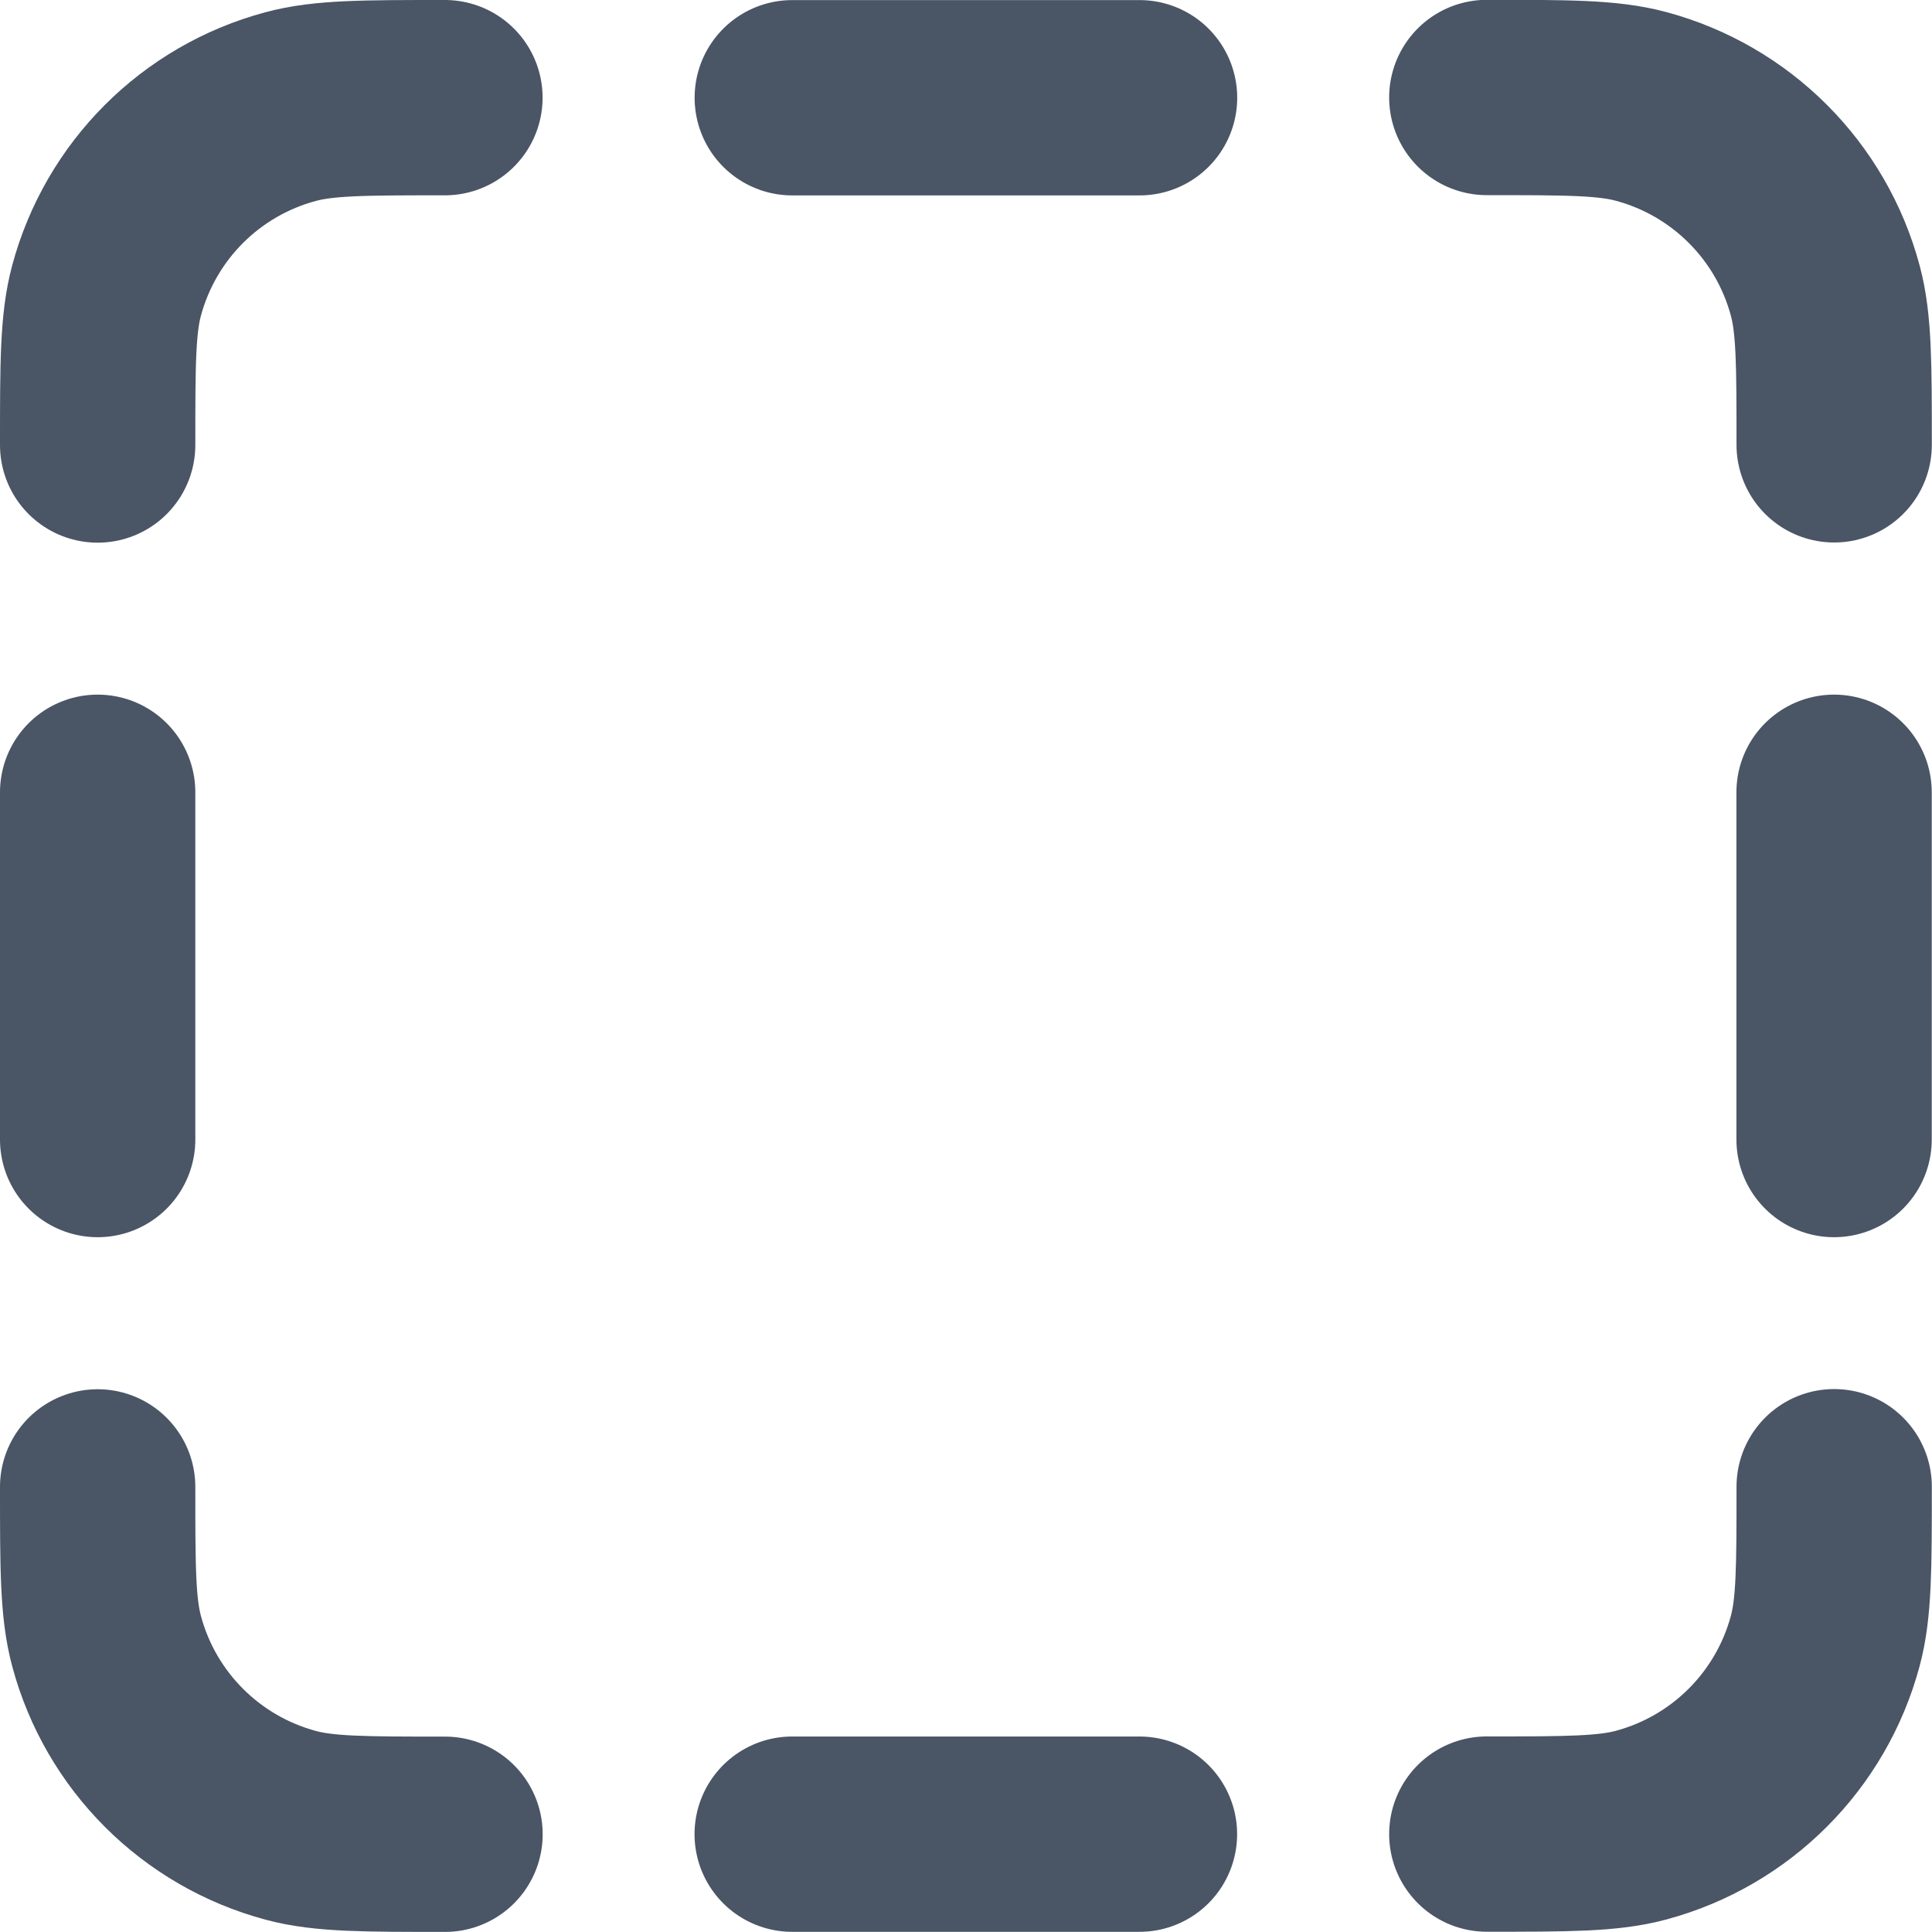
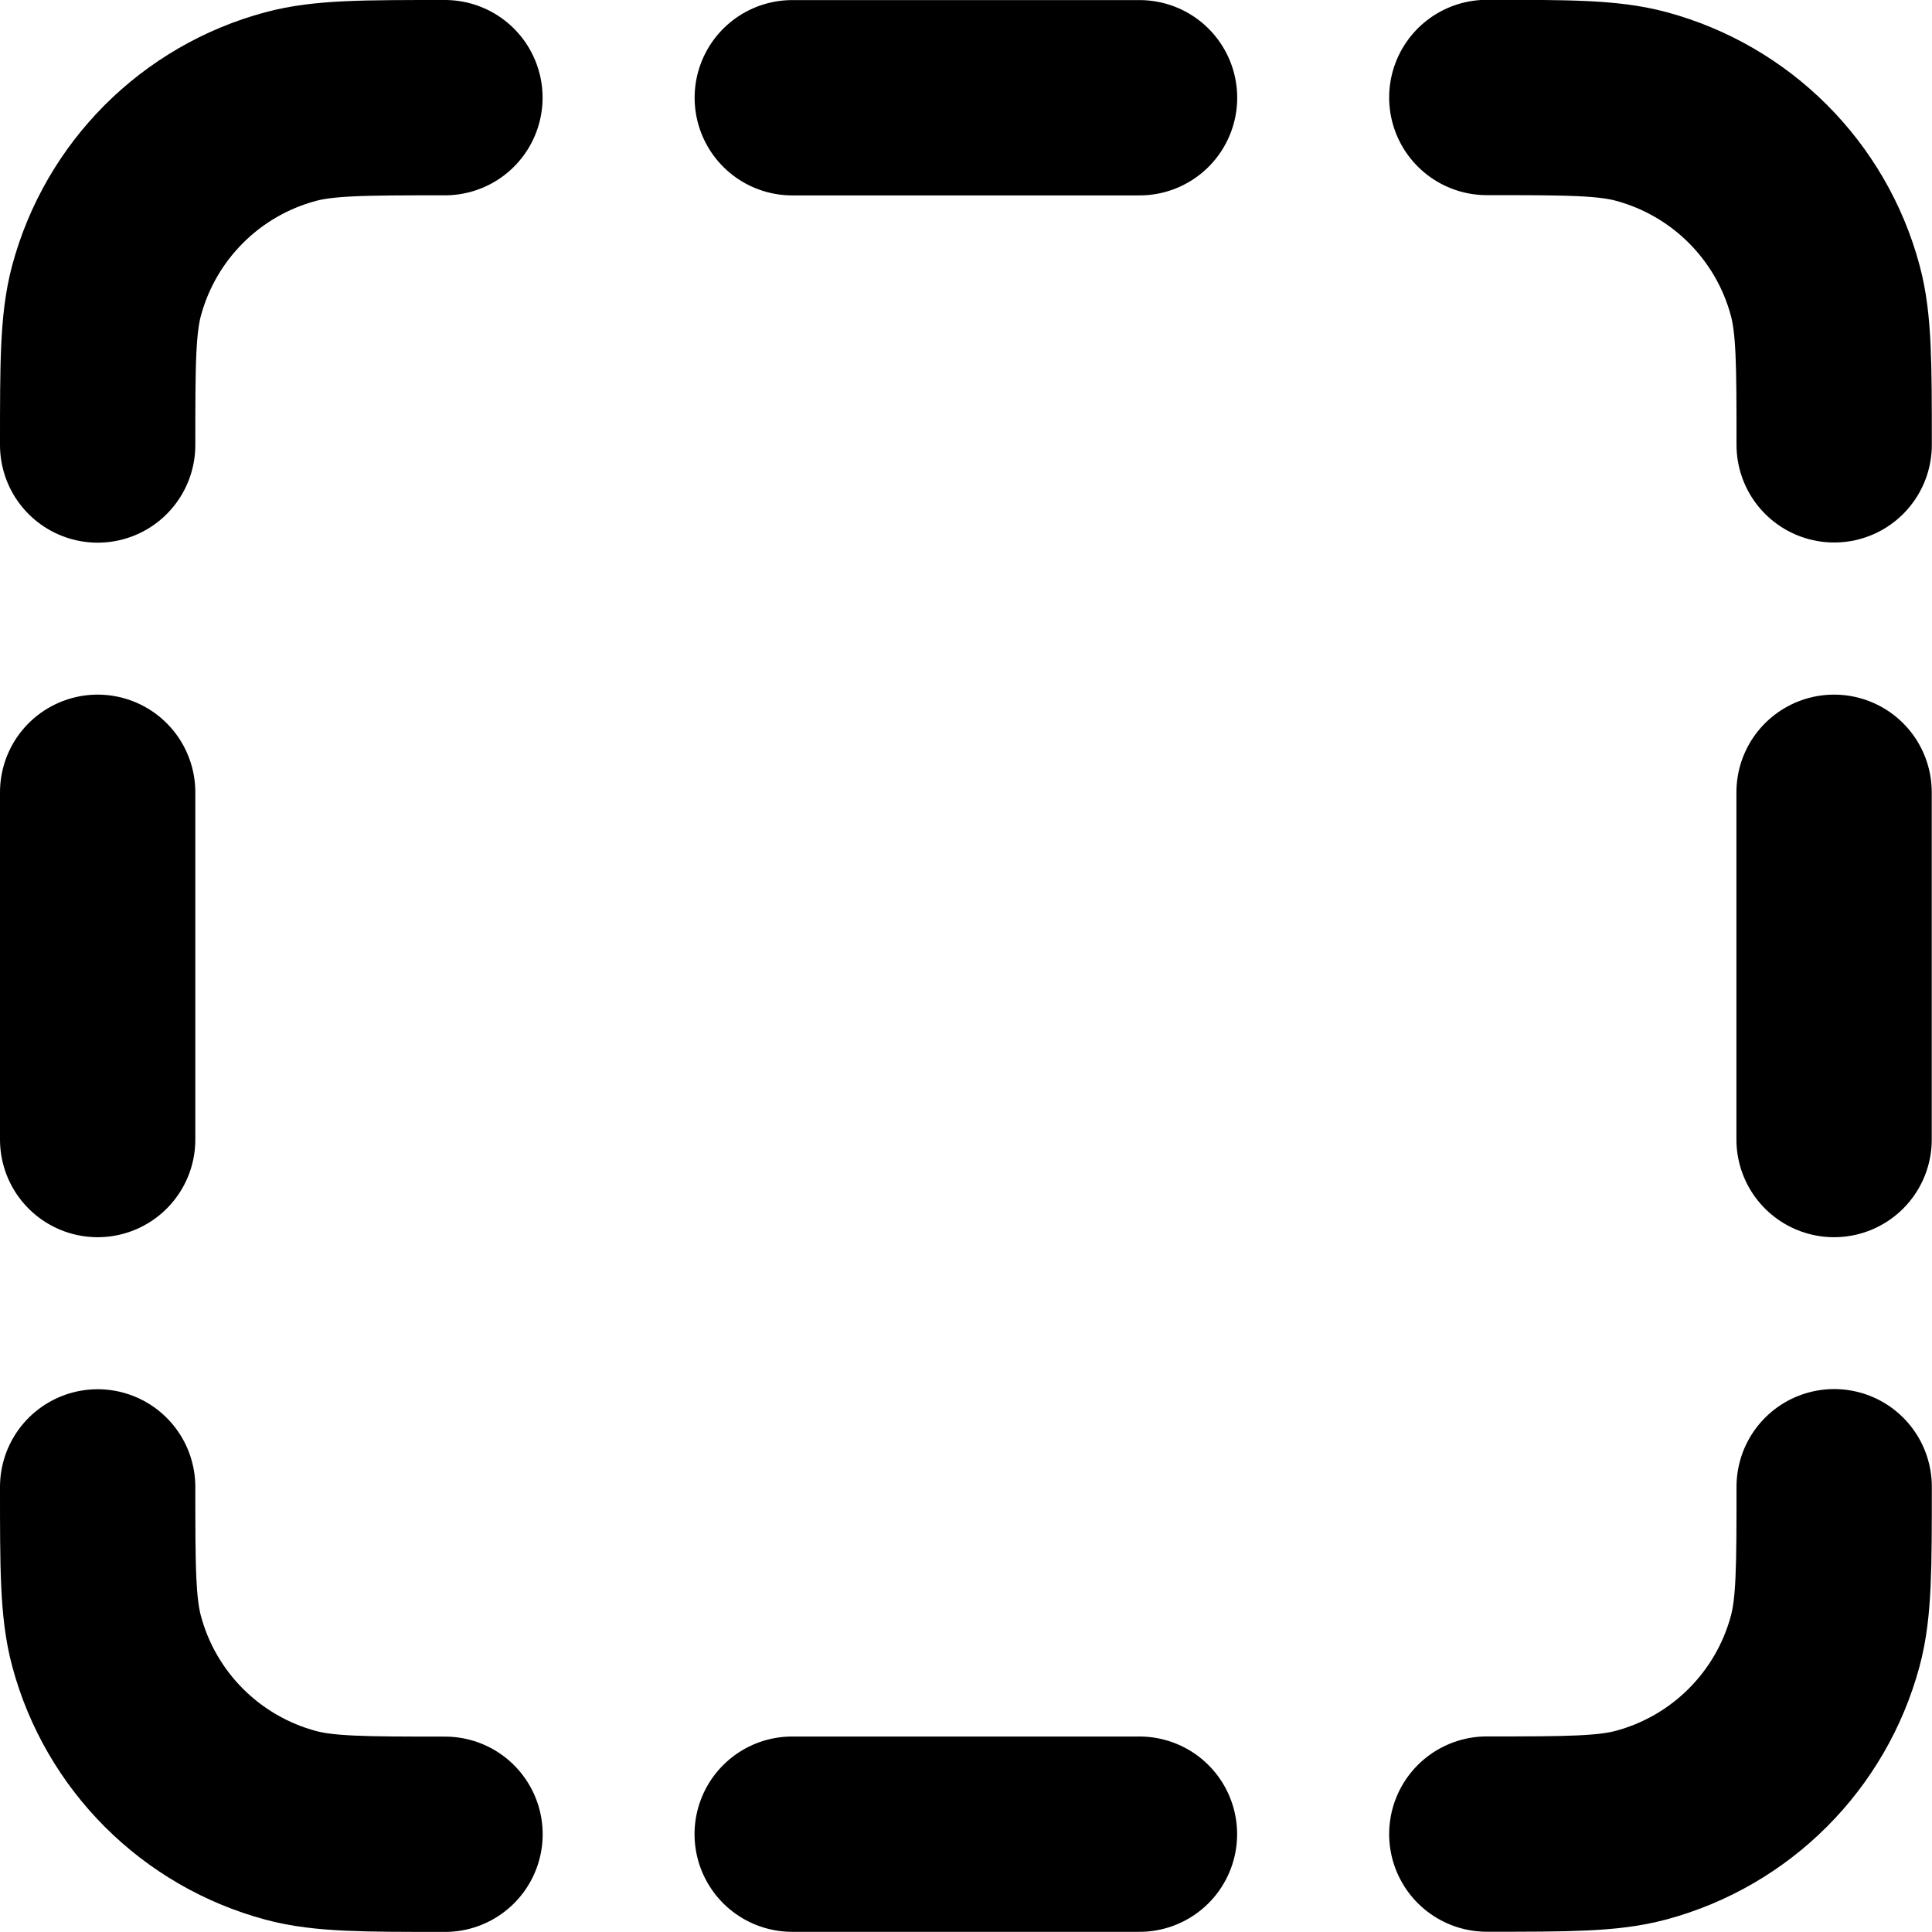
<svg xmlns="http://www.w3.org/2000/svg" width="22.097" height="22.098" viewBox="0 0 22.097 22.098" fill="none" version="1.1">
-   <path d="m 9.062,1.118 h 3.972 m 7.944,7.944 v 3.972 m -3.972,7.944 c 0.924,0 1.385,0 1.764,-0.102 1.028,-0.276 1.831,-1.079 2.107,-2.107 0.102,-0.379 0.102,-0.841 0.102,-1.764 m 0,-11.917 c 0,-0.924 0,-1.385 -0.102,-1.764 -0.275,-1.028 -1.079,-1.831 -2.107,-2.107 -0.379,-0.102 -0.841,-0.102 -1.764,-0.102" stroke="#4a5565" stroke-width="2.234" stroke-linecap="round" stroke-linejoin="round" />
-   <path d="M 13.033,20.979 H 9.061 M 1.117,13.034 V 9.062 M 5.089,1.117 c -0.924,0 -1.385,0 -1.764,0.102 C 2.297,1.494 1.494,2.297 1.218,3.326 1.117,3.704 1.117,4.166 1.117,5.09 m 0,11.917 c 0,0.923 0,1.385 0.102,1.764 0.275,1.028 1.079,1.831 2.107,2.107 0.379,0.102 0.841,0.102 1.764,0.102" stroke="#4a5565" stroke-width="2.234" stroke-linecap="round" stroke-linejoin="round" />
+   <path d="m 9.062,1.118 h 3.972 m 7.944,7.944 v 3.972 m -3.972,7.944 c 0.924,0 1.385,0 1.764,-0.102 1.028,-0.276 1.831,-1.079 2.107,-2.107 0.102,-0.379 0.102,-0.841 0.102,-1.764 m 0,-11.917 c 0,-0.924 0,-1.385 -0.102,-1.764 -0.275,-1.028 -1.079,-1.831 -2.107,-2.107 -0.379,-0.102 -0.841,-0.102 -1.764,-0.102" stroke="currentColor" stroke-width="2.234" stroke-linecap="round" stroke-linejoin="round" />
+   <path d="M 13.033,20.979 H 9.061 M 1.117,13.034 V 9.062 M 5.089,1.117 c -0.924,0 -1.385,0 -1.764,0.102 C 2.297,1.494 1.494,2.297 1.218,3.326 1.117,3.704 1.117,4.166 1.117,5.09 m 0,11.917 c 0,0.923 0,1.385 0.102,1.764 0.275,1.028 1.079,1.831 2.107,2.107 0.379,0.102 0.841,0.102 1.764,0.102" stroke="currentColor" stroke-width="2.234" stroke-linecap="round" stroke-linejoin="round" />
</svg>
